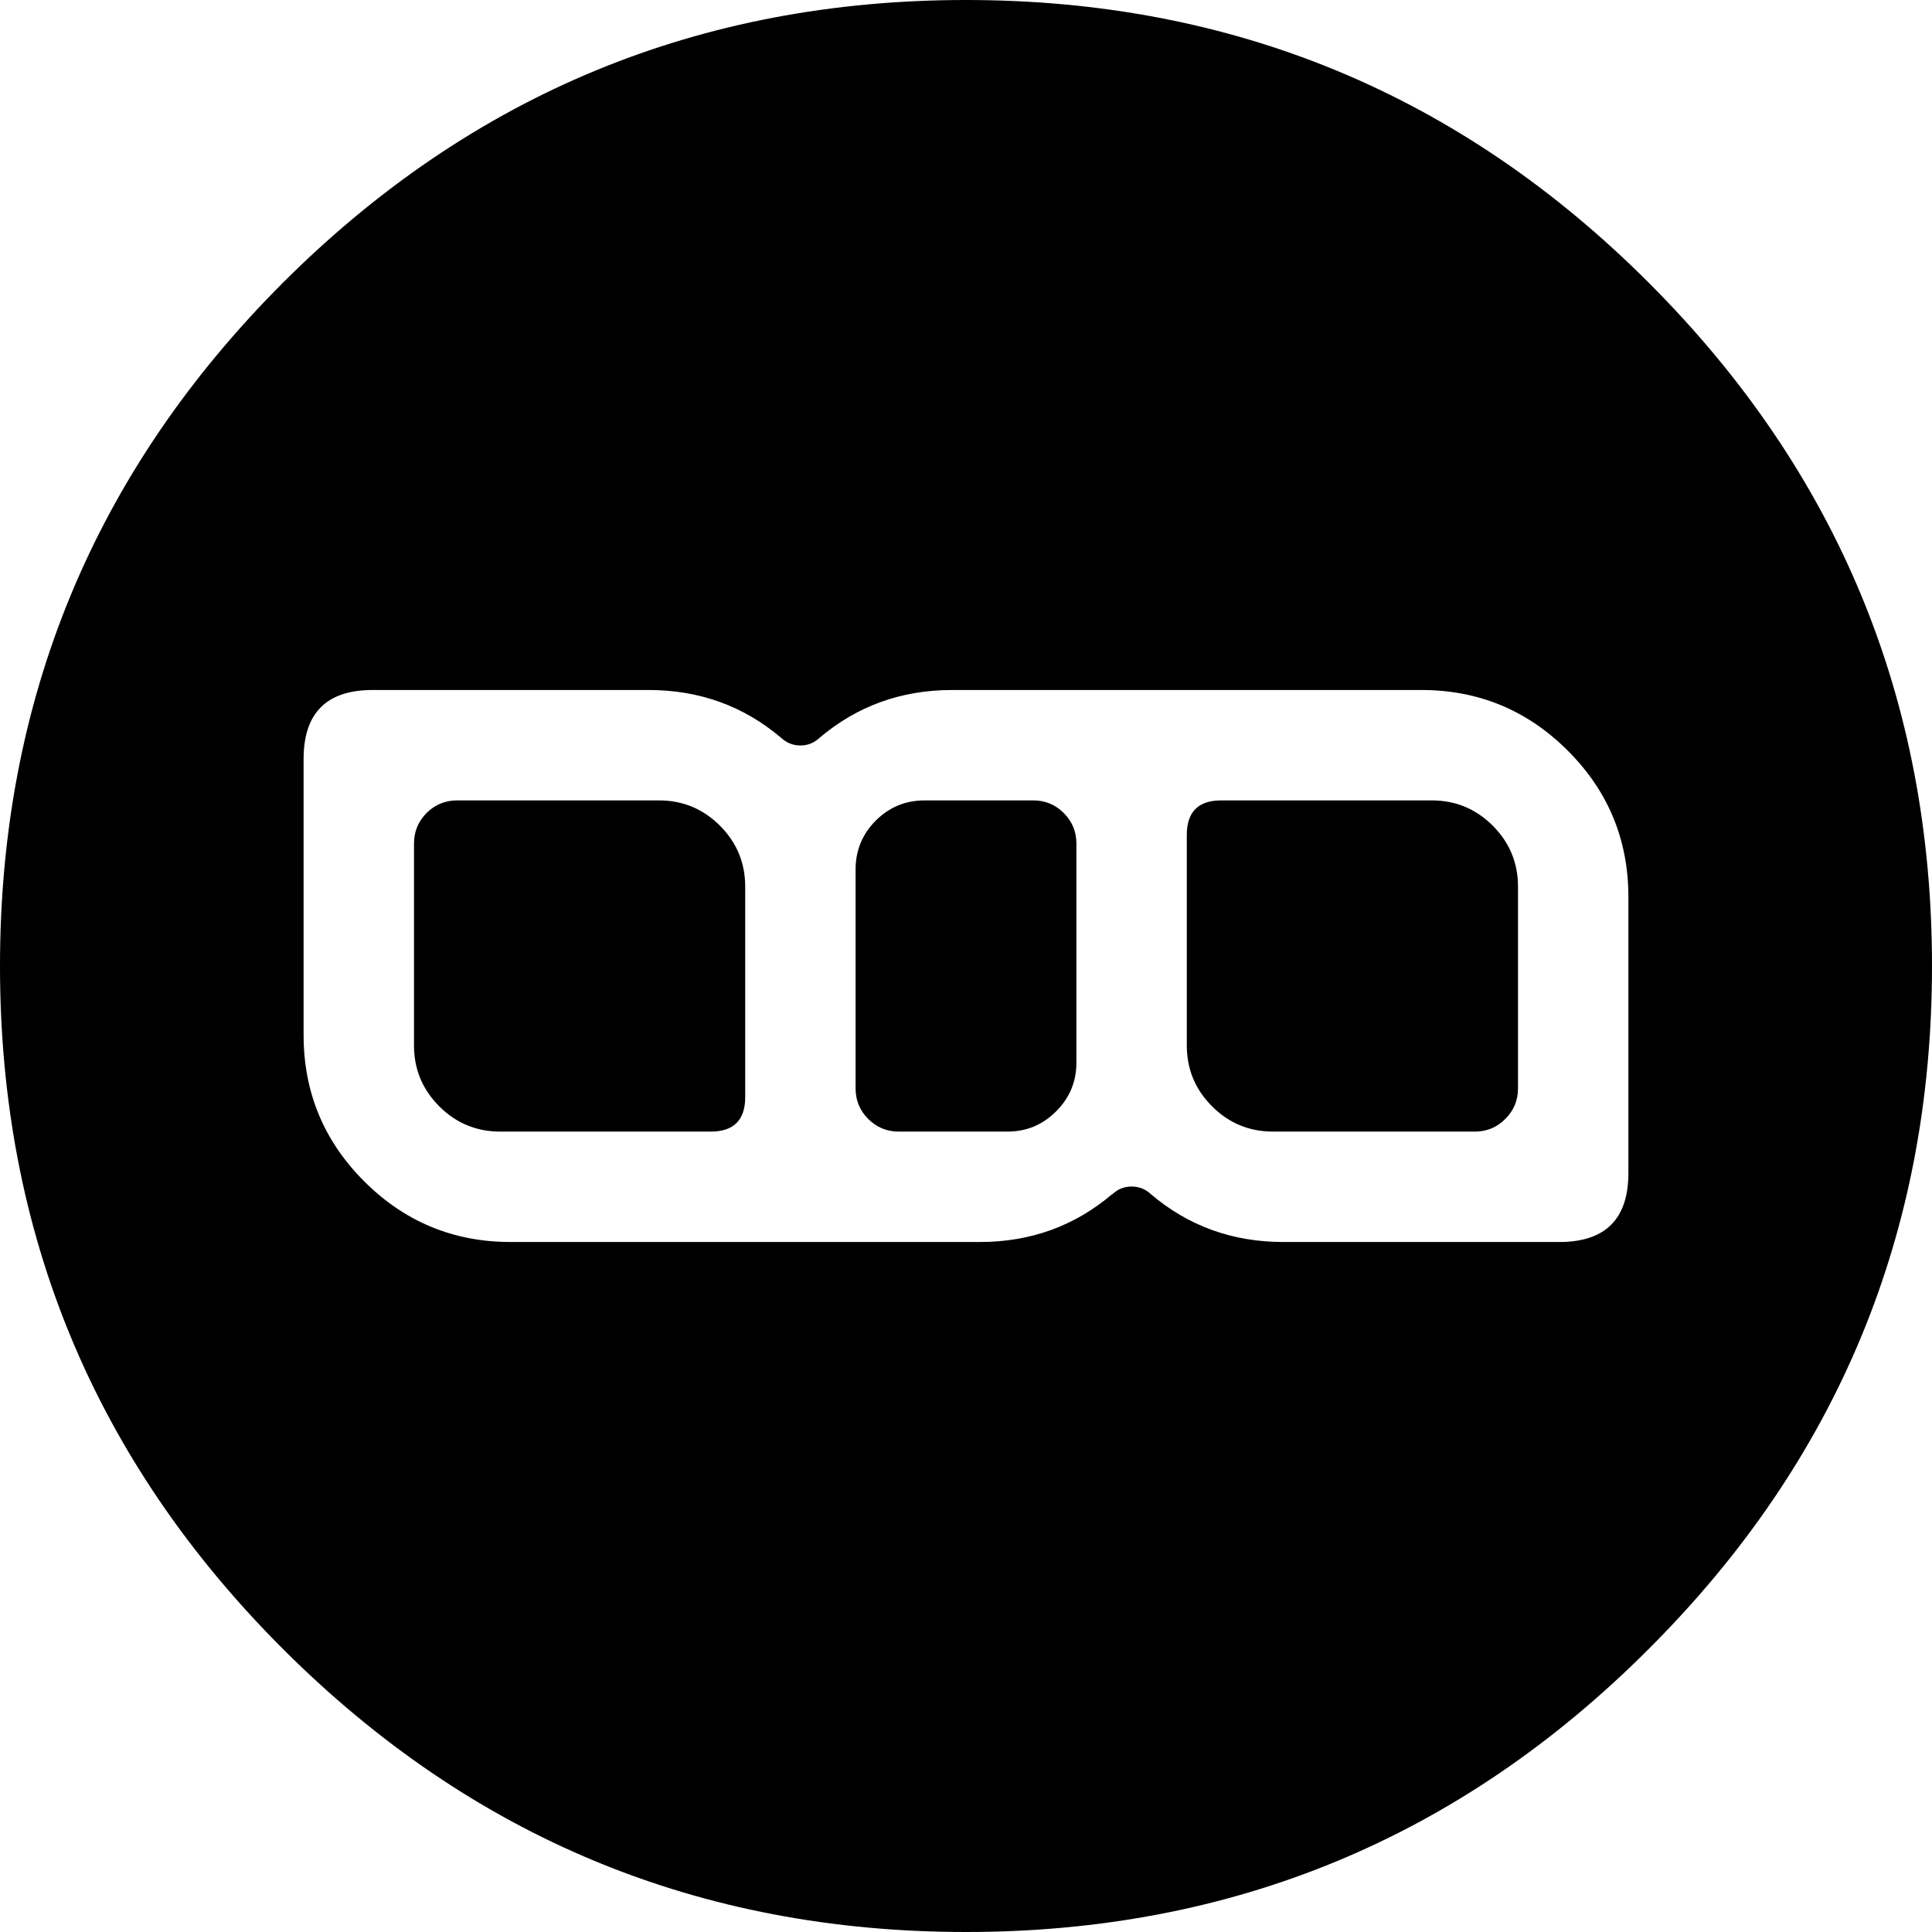
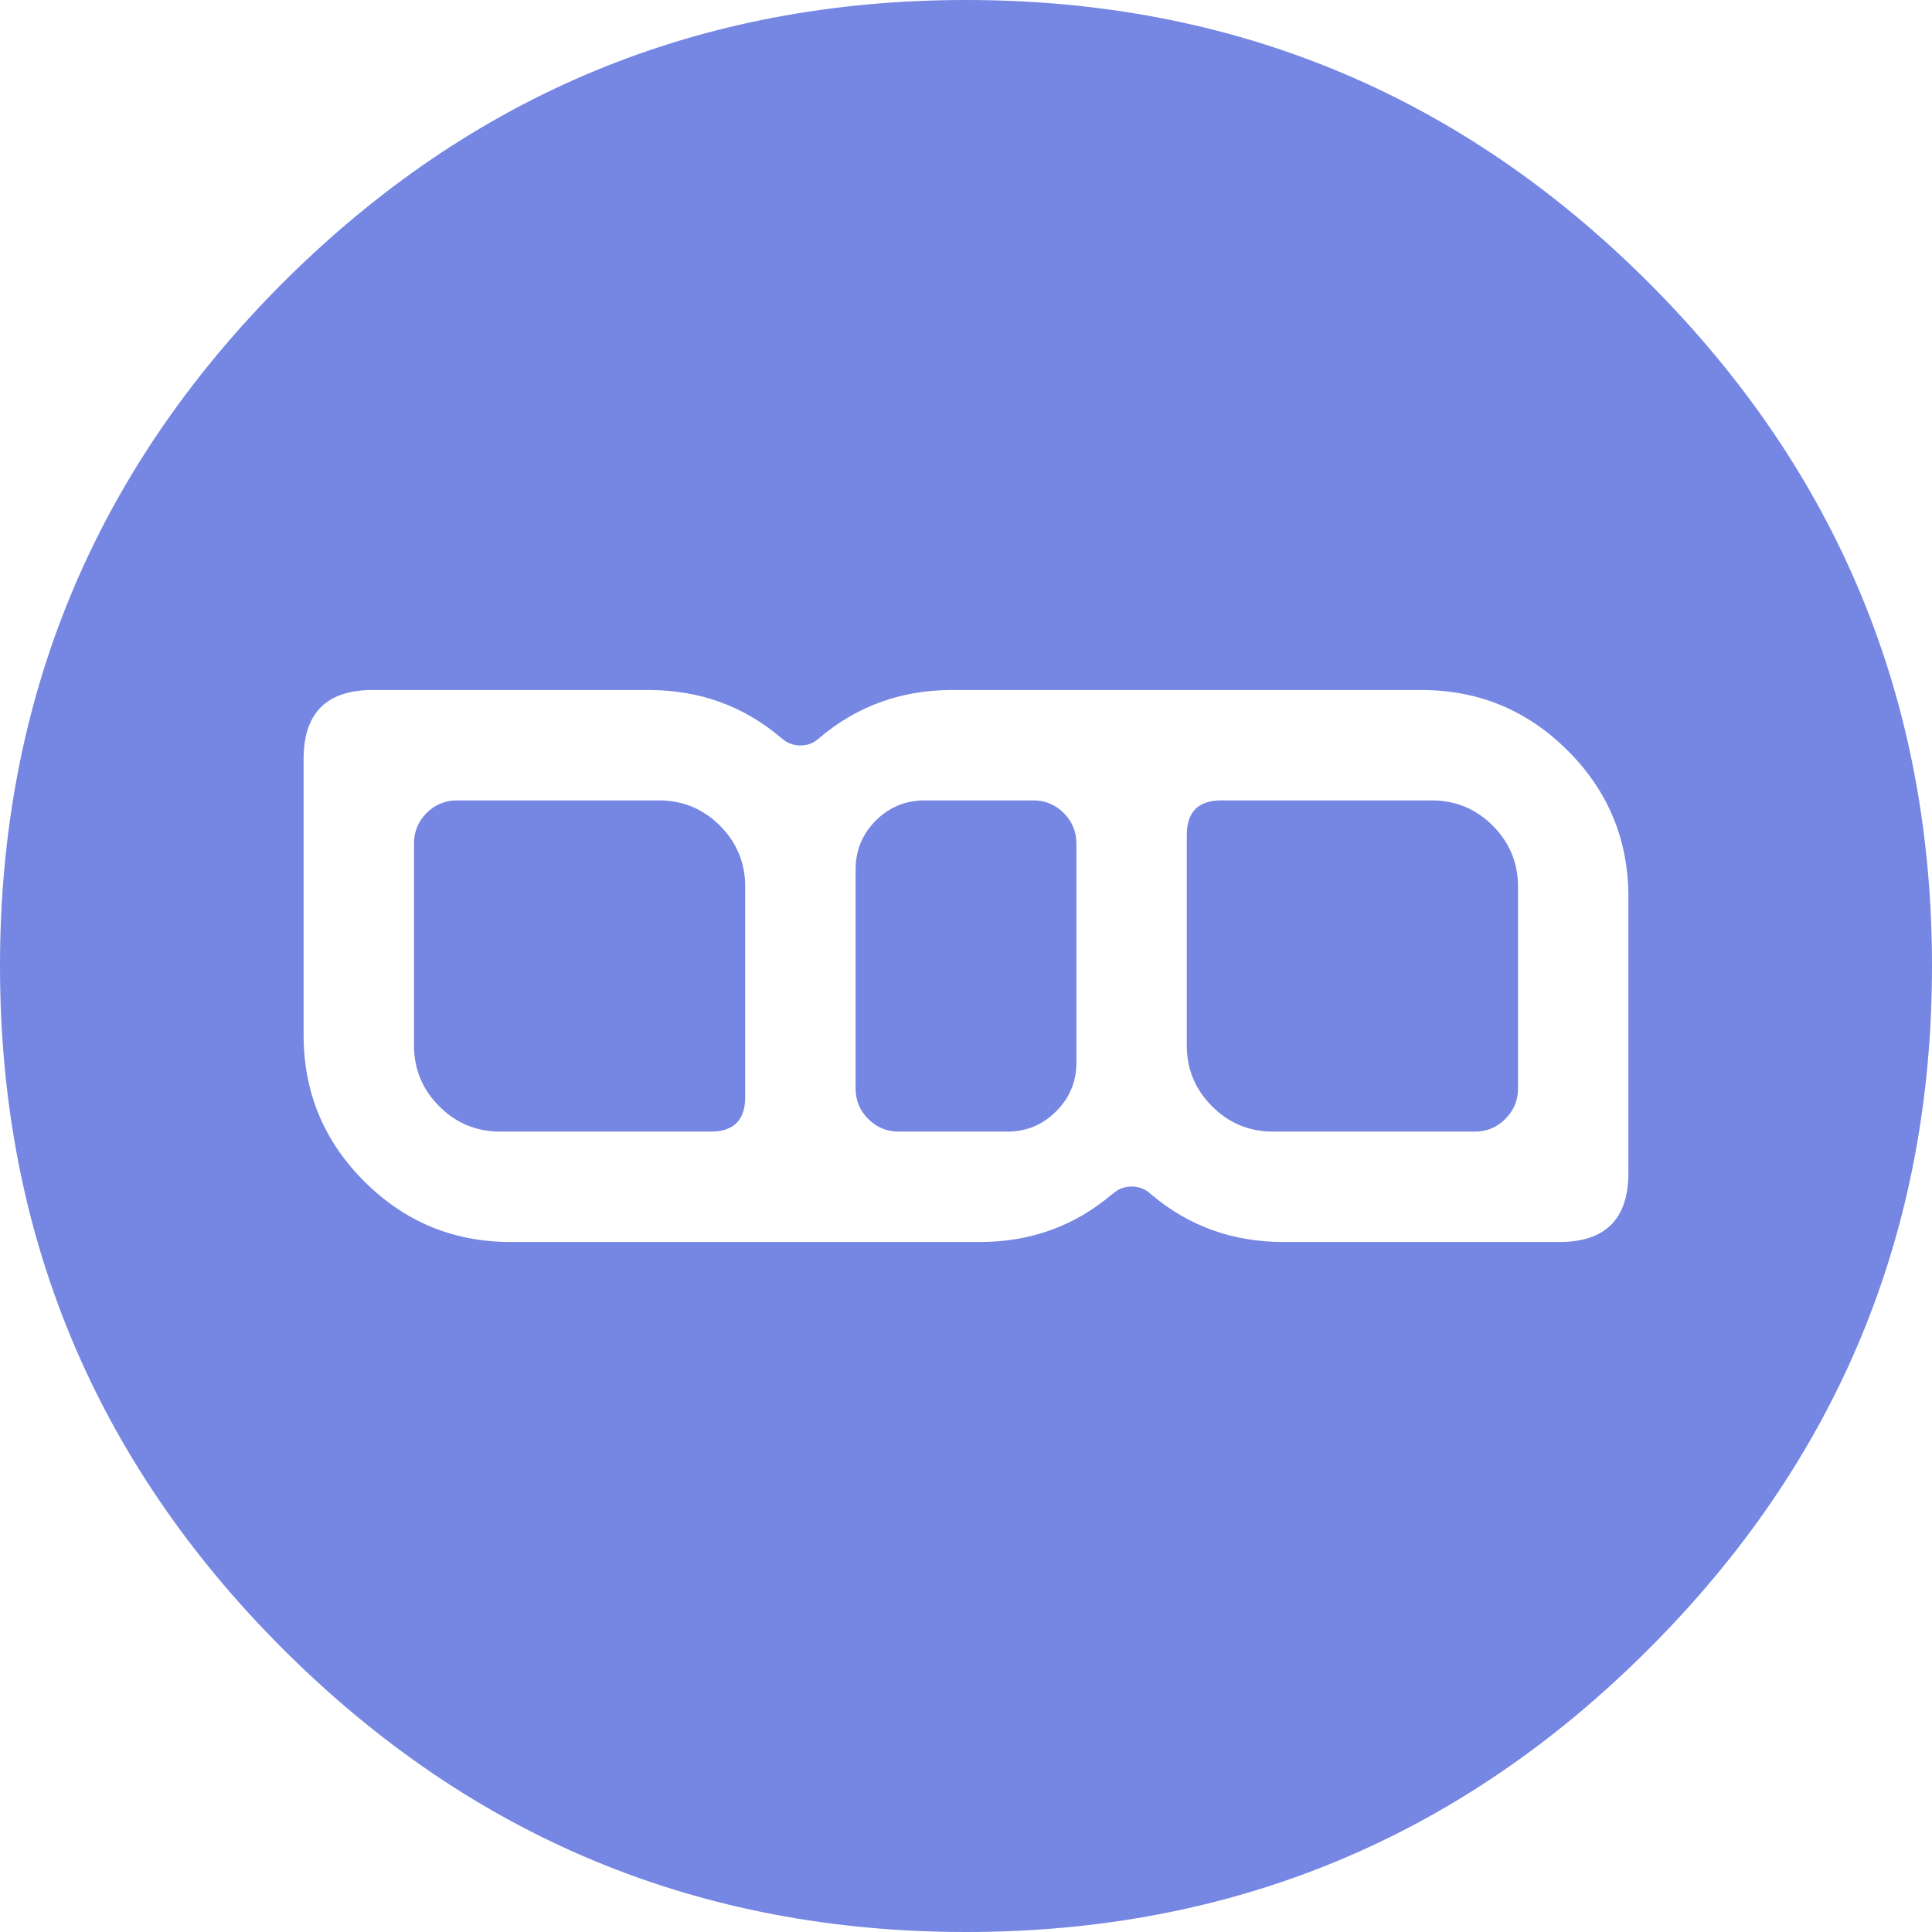
<svg xmlns="http://www.w3.org/2000/svg" viewBox="0 0 1120 1120">
-   <path d="M1120 560q0-231.85-164.15-396.05Q792 0 560 0 328.15 0 163.95 163.95 0 328.15 0 560q0 231.9 163.95 395.85Q328.15 1120 560 1120q232 0 395.85-164.15Q1120 791.9 1120 560M824 400q49.7 0 84.9 35.2Q944 470.3 944 520v160q0 40-40 40H744q-44.23 0-76.9-27.8l-.9-.8q-4.44-3.55-10.2-3.55-6.4 0-11 4.35h-.2Q612.17 720 568 720H296q-49.7 0-84.9-35.2Q176 649.7 176 600V440q0-40 40-40h160q44.23 0 76.9 27.8.44.4.9.75 4.44 3.6 10.2 3.6 5.73 0 10-3.5.4-.3.75-.65l.25-.2q32.77-27.8 77-27.8h272m-200 89q0-10.35-7.35-17.7-7.3-7.3-17.65-7.3h-63q-16.55 0-28.3 11.7Q496 487.45 496 504v127q0 10.35 7.3 17.65Q510.65 656 521 656h63q16.55 0 28.25-11.75Q624 632.55 624 616V489m-359-25q-10.35 0-17.7 7.3-7.3 7.35-7.3 17.7v117q0 20.7 14.65 35.35Q269.3 656 290 656h122q20 0 20-20V514q0-20.7-14.65-35.35Q402.7 464 382 464H265m600.35 14.65Q850.7 464 830 464H708q-20 0-20 20v122q0 20.7 14.65 35.35Q717.3 656 738 656h117q10.35 0 17.65-7.35Q880 641.35 880 631V514q0-20.7-14.65-35.35z" />
+   <path fill="#7586e3" d="M1120 560q0-231.85-164.15-396.05Q792 0 560 0 328.15 0 163.95 163.95 0 328.15 0 560q0 231.9 163.95 395.85Q328.15 1120 560 1120q232 0 395.85-164.15Q1120 791.9 1120 560M824 400q49.7 0 84.9 35.2Q944 470.3 944 520v160q0 40-40 40H744q-44.23 0-76.9-27.8l-.9-.8q-4.44-3.55-10.2-3.55-6.4 0-11 4.35h-.2Q612.17 720 568 720H296q-49.7 0-84.9-35.2Q176 649.7 176 600V440q0-40 40-40h160q44.23 0 76.9 27.8.44.4.9.75 4.44 3.6 10.2 3.6 5.73 0 10-3.5.4-.3.75-.65l.25-.2q32.77-27.8 77-27.8h272m-200 89q0-10.35-7.35-17.7-7.3-7.3-17.65-7.3h-63q-16.55 0-28.3 11.7Q496 487.45 496 504v127q0 10.35 7.3 17.65Q510.65 656 521 656h63q16.55 0 28.25-11.75Q624 632.55 624 616V489m-359-25q-10.35 0-17.7 7.3-7.3 7.35-7.3 17.7v117q0 20.7 14.65 35.35Q269.3 656 290 656h122q20 0 20-20V514q0-20.7-14.65-35.35Q402.7 464 382 464H265m600.35 14.65Q850.7 464 830 464H708q-20 0-20 20v122q0 20.7 14.65 35.35Q717.3 656 738 656h117q10.35 0 17.65-7.35Q880 641.35 880 631V514q0-20.7-14.65-35.35z" />
</svg>
